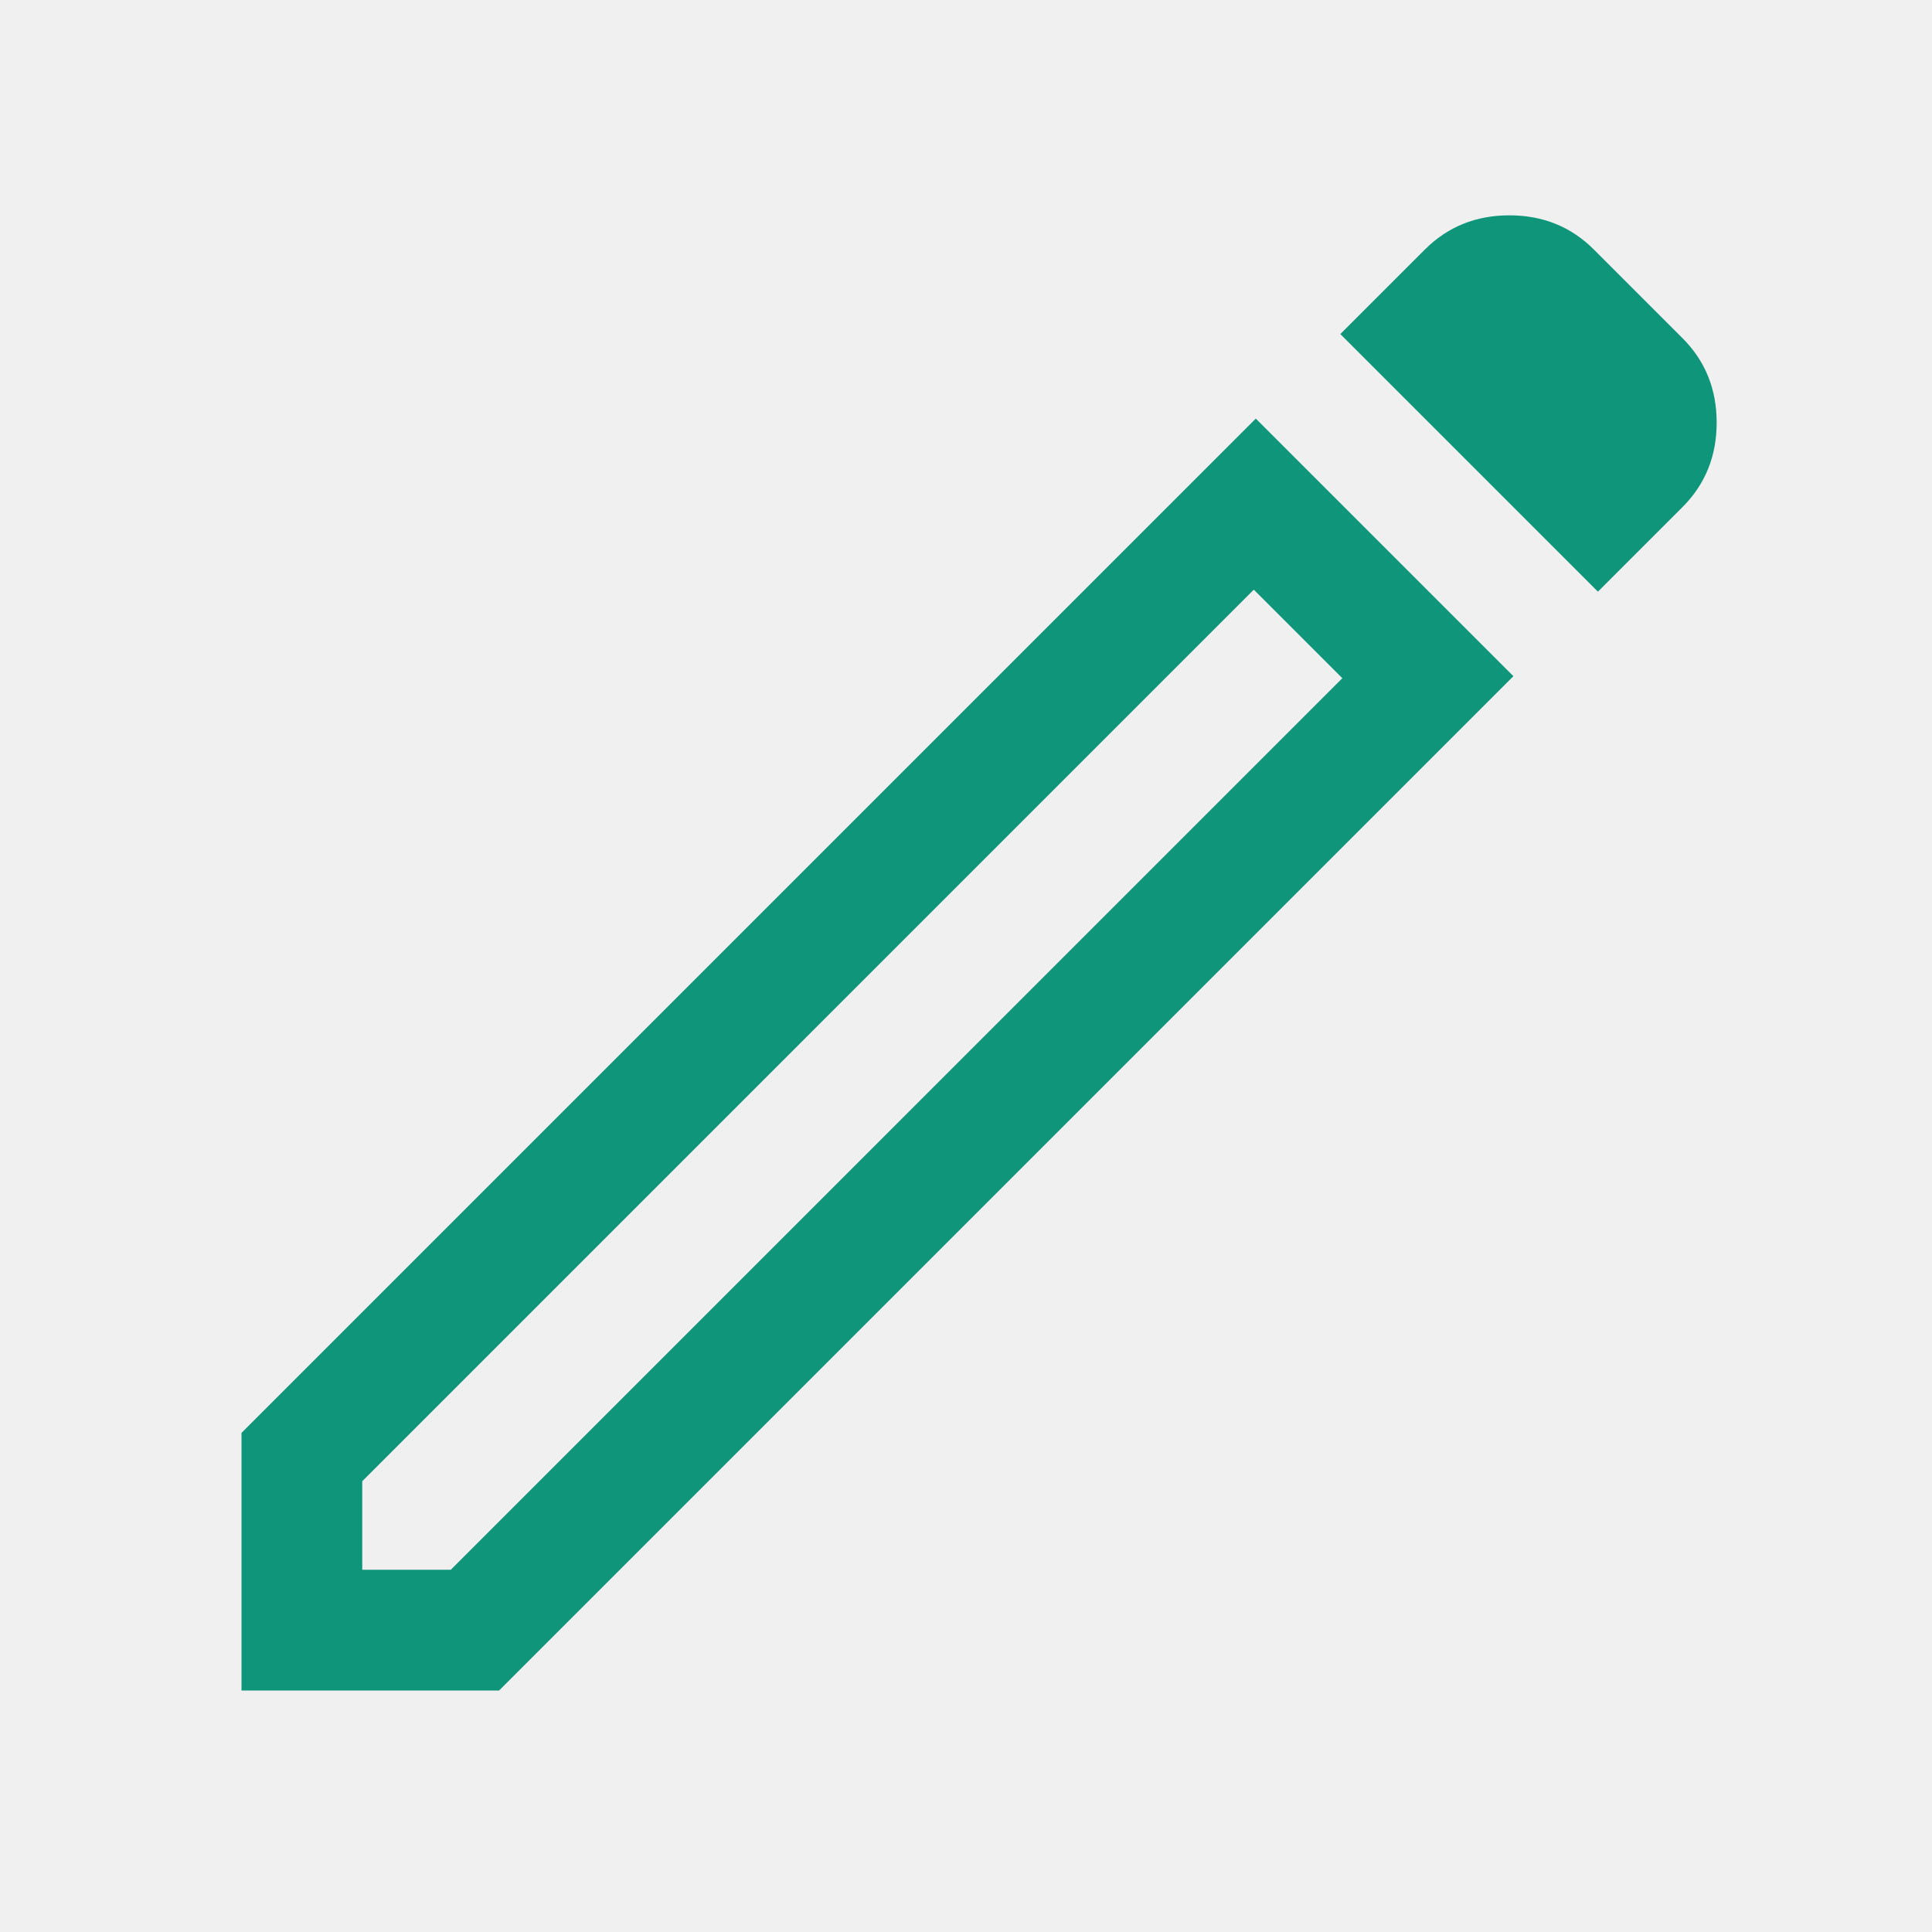
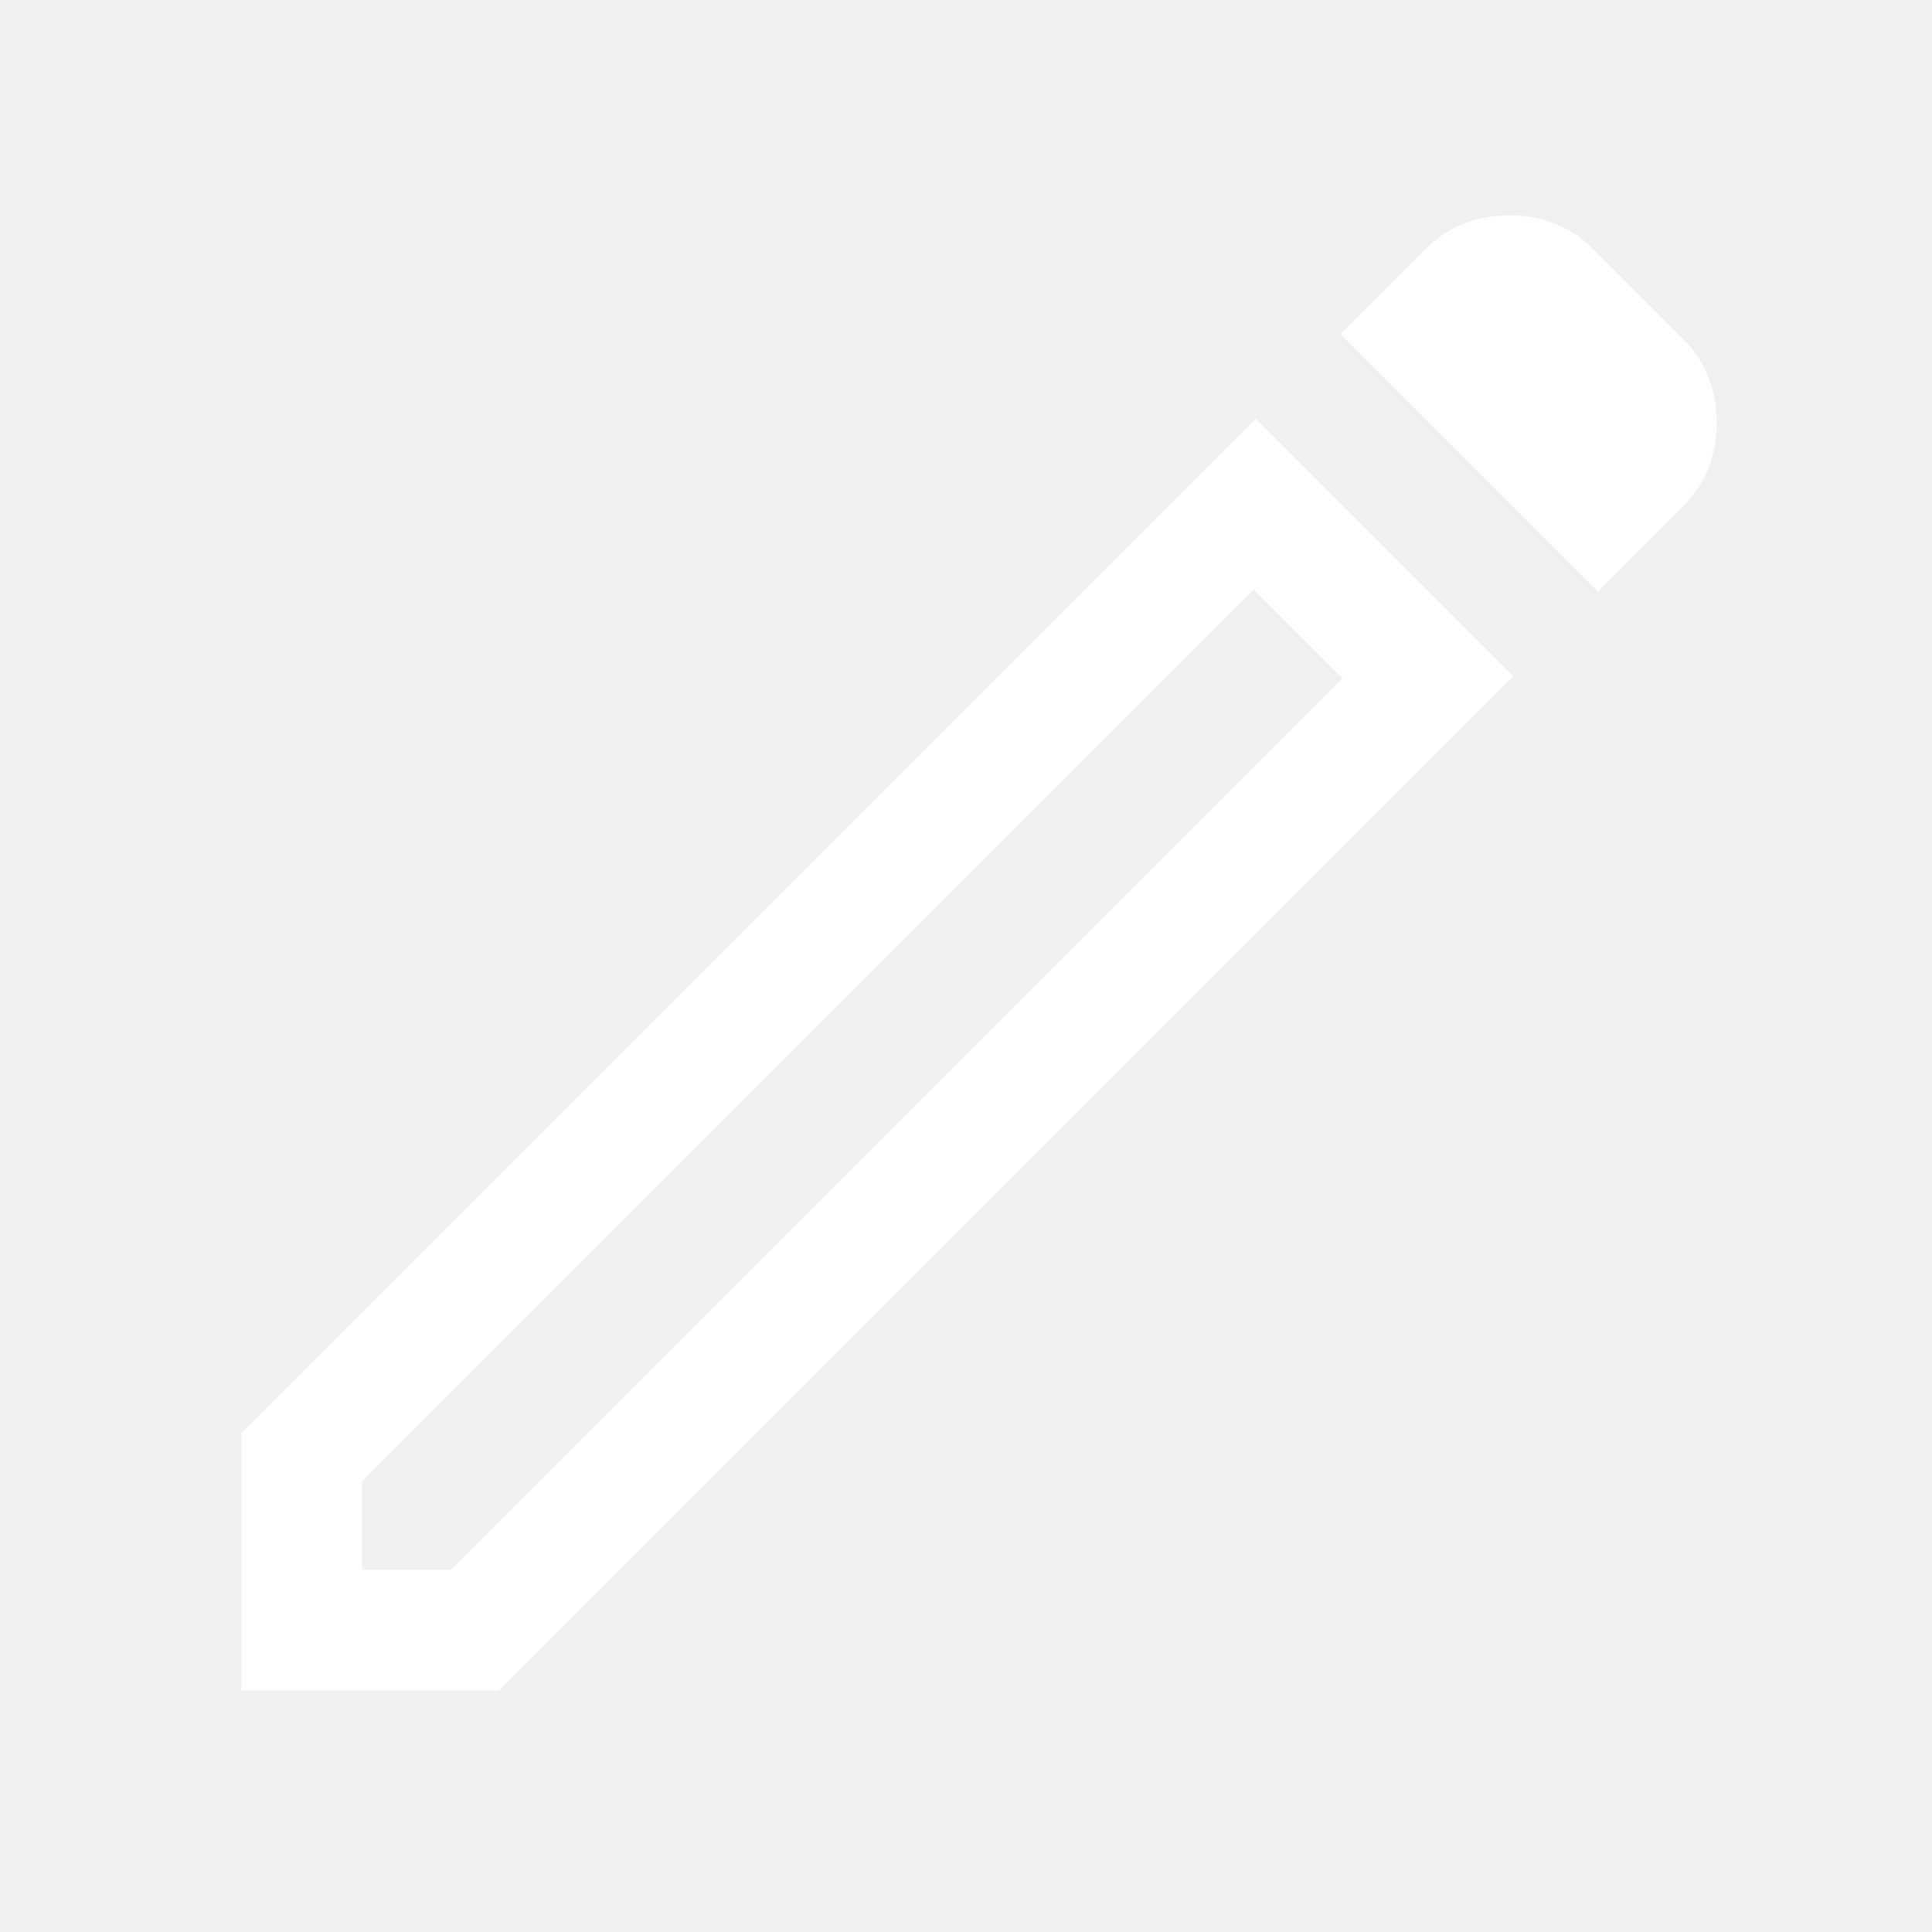
<svg xmlns="http://www.w3.org/2000/svg" height="48" viewBox="0 96 960 960" width="48">
-   <path fill="#0f967a" d="M180 876h44l443-443-44-44-443 443v44Zm614-486L666 262l42-42q17-17 42-17t42 17l44 44q17 17 17 42t-17 42l-42 42Zm-42 42L248 936H120V808l504-504 128 128Zm-107-21-22-22 44 44-22-22Z" />
+   <path fill="#fff" d="M180 876h44l443-443-44-44-443 443v44Zm614-486L666 262l42-42q17-17 42-17t42 17l44 44q17 17 17 42t-17 42l-42 42Zm-42 42L248 936H120V808l504-504 128 128Zm-107-21-22-22 44 44-22-22Z" />
</svg>
